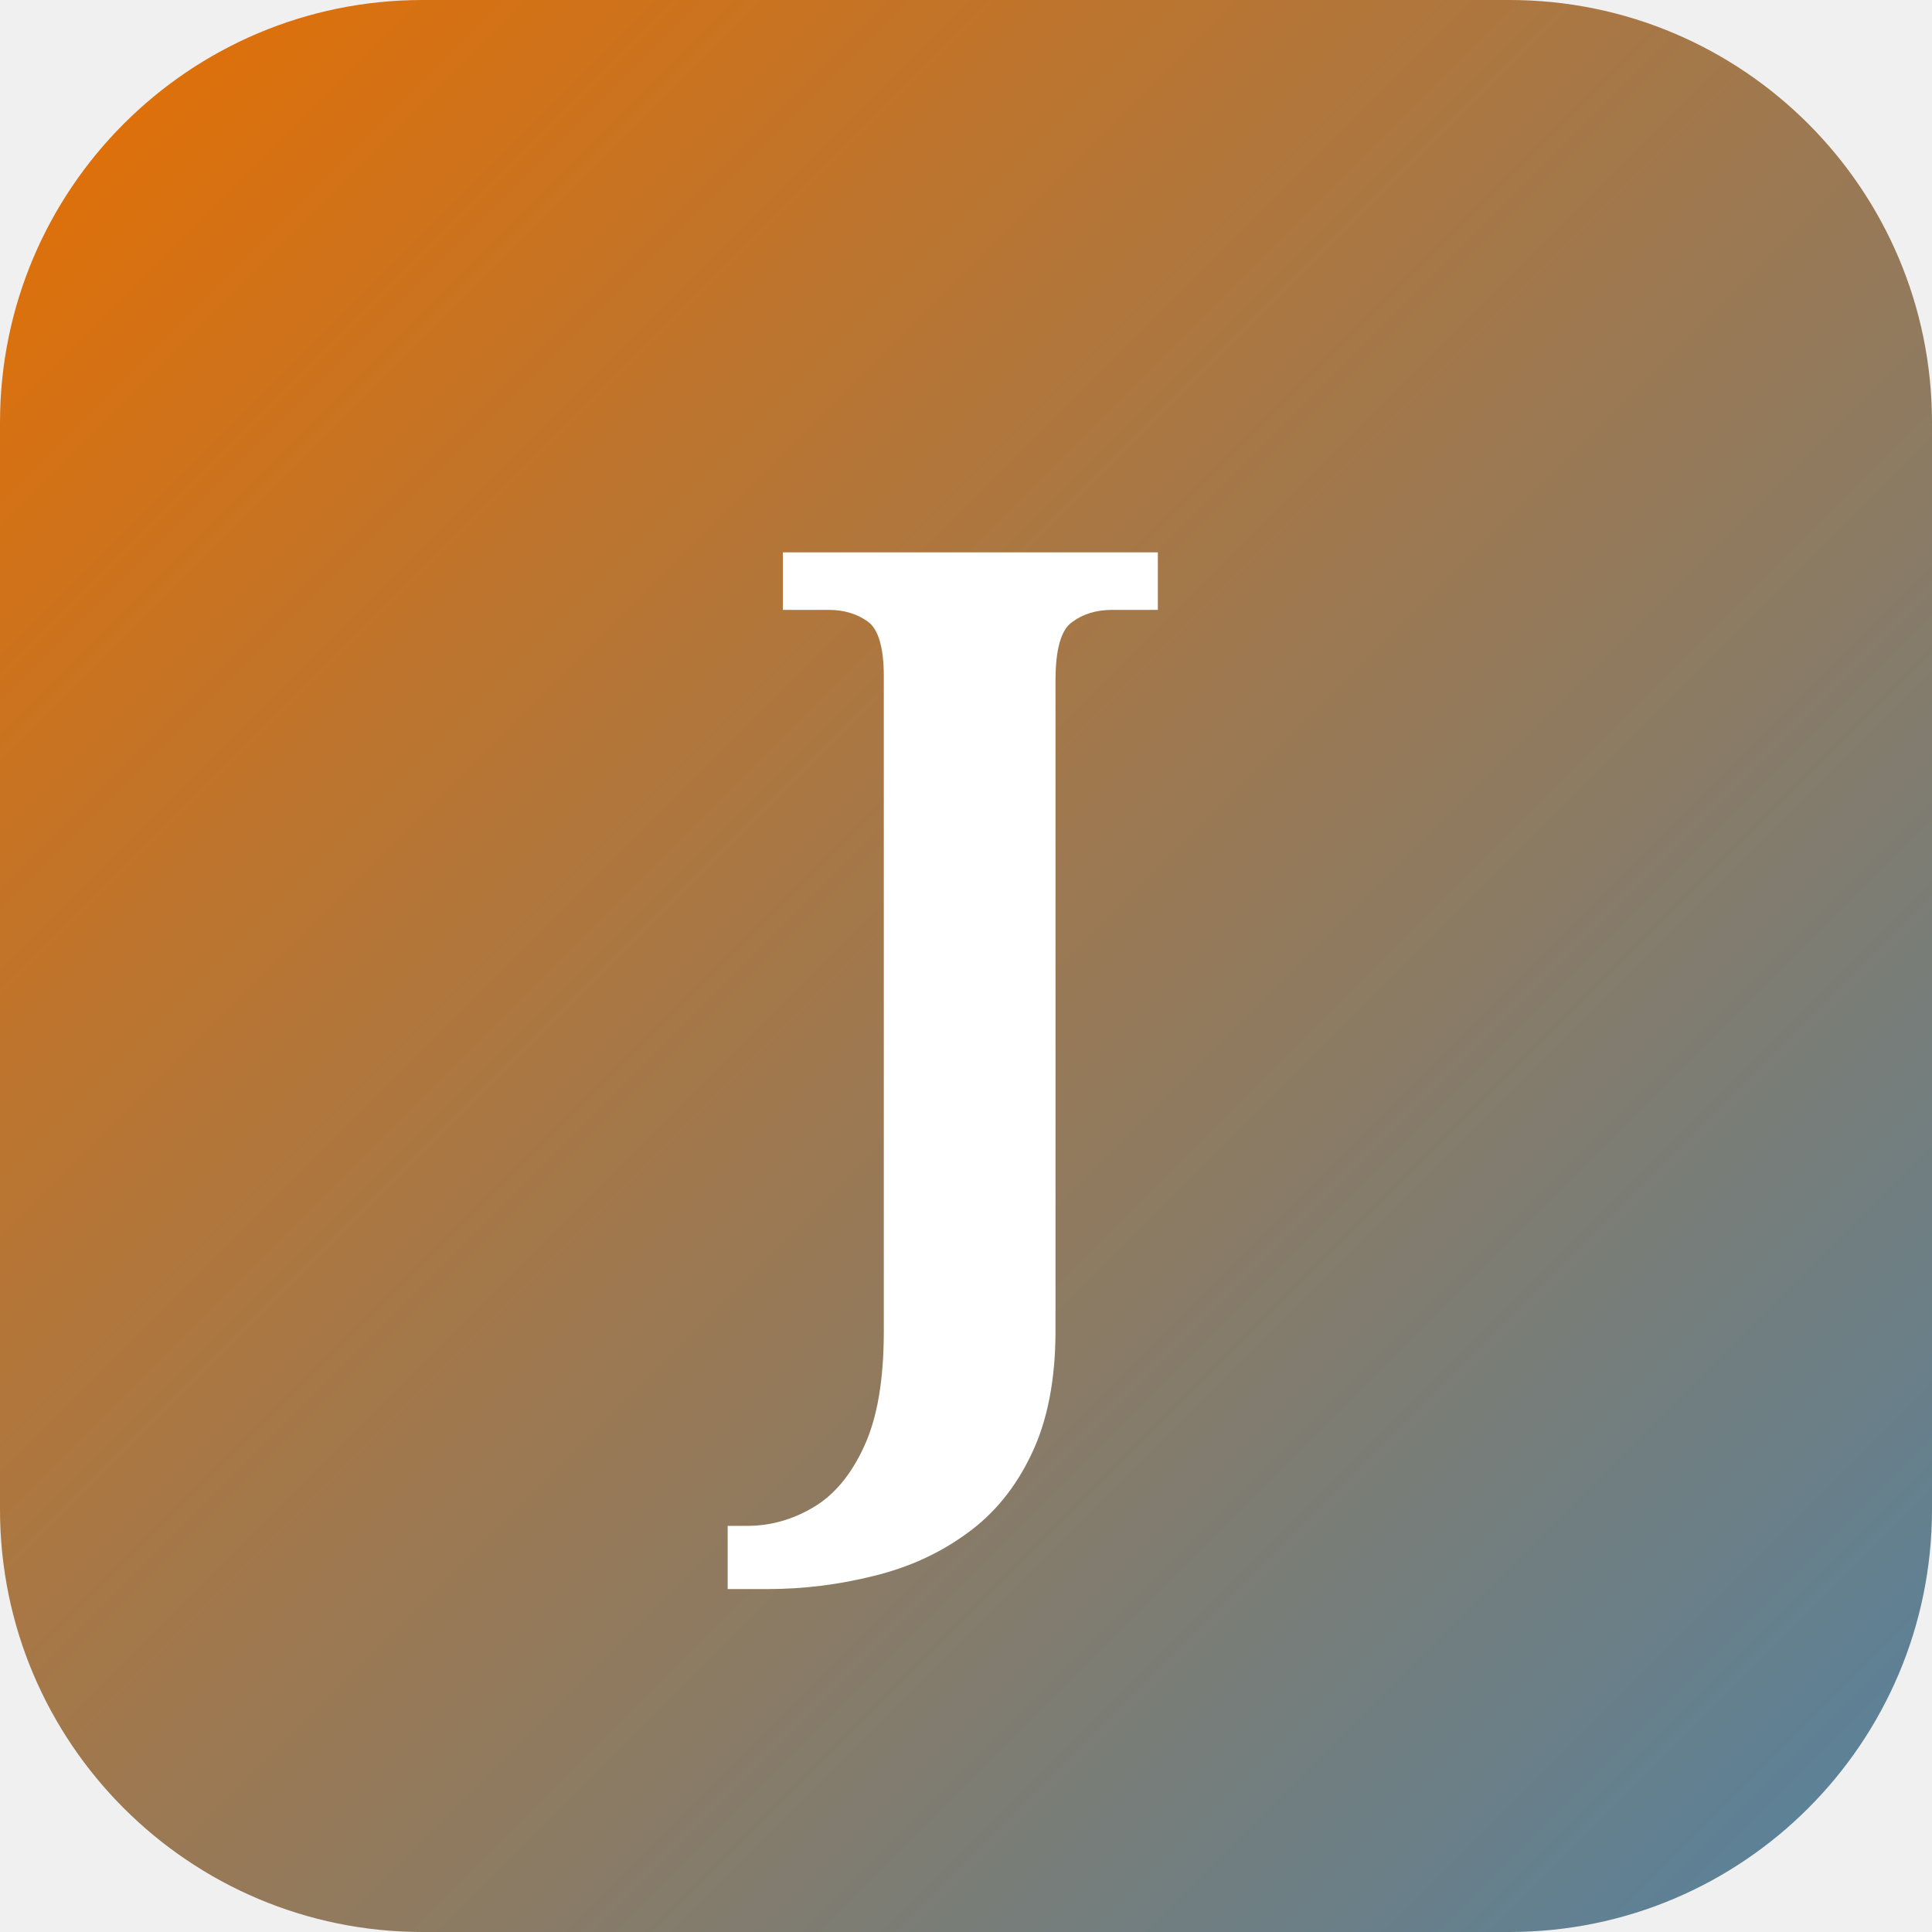
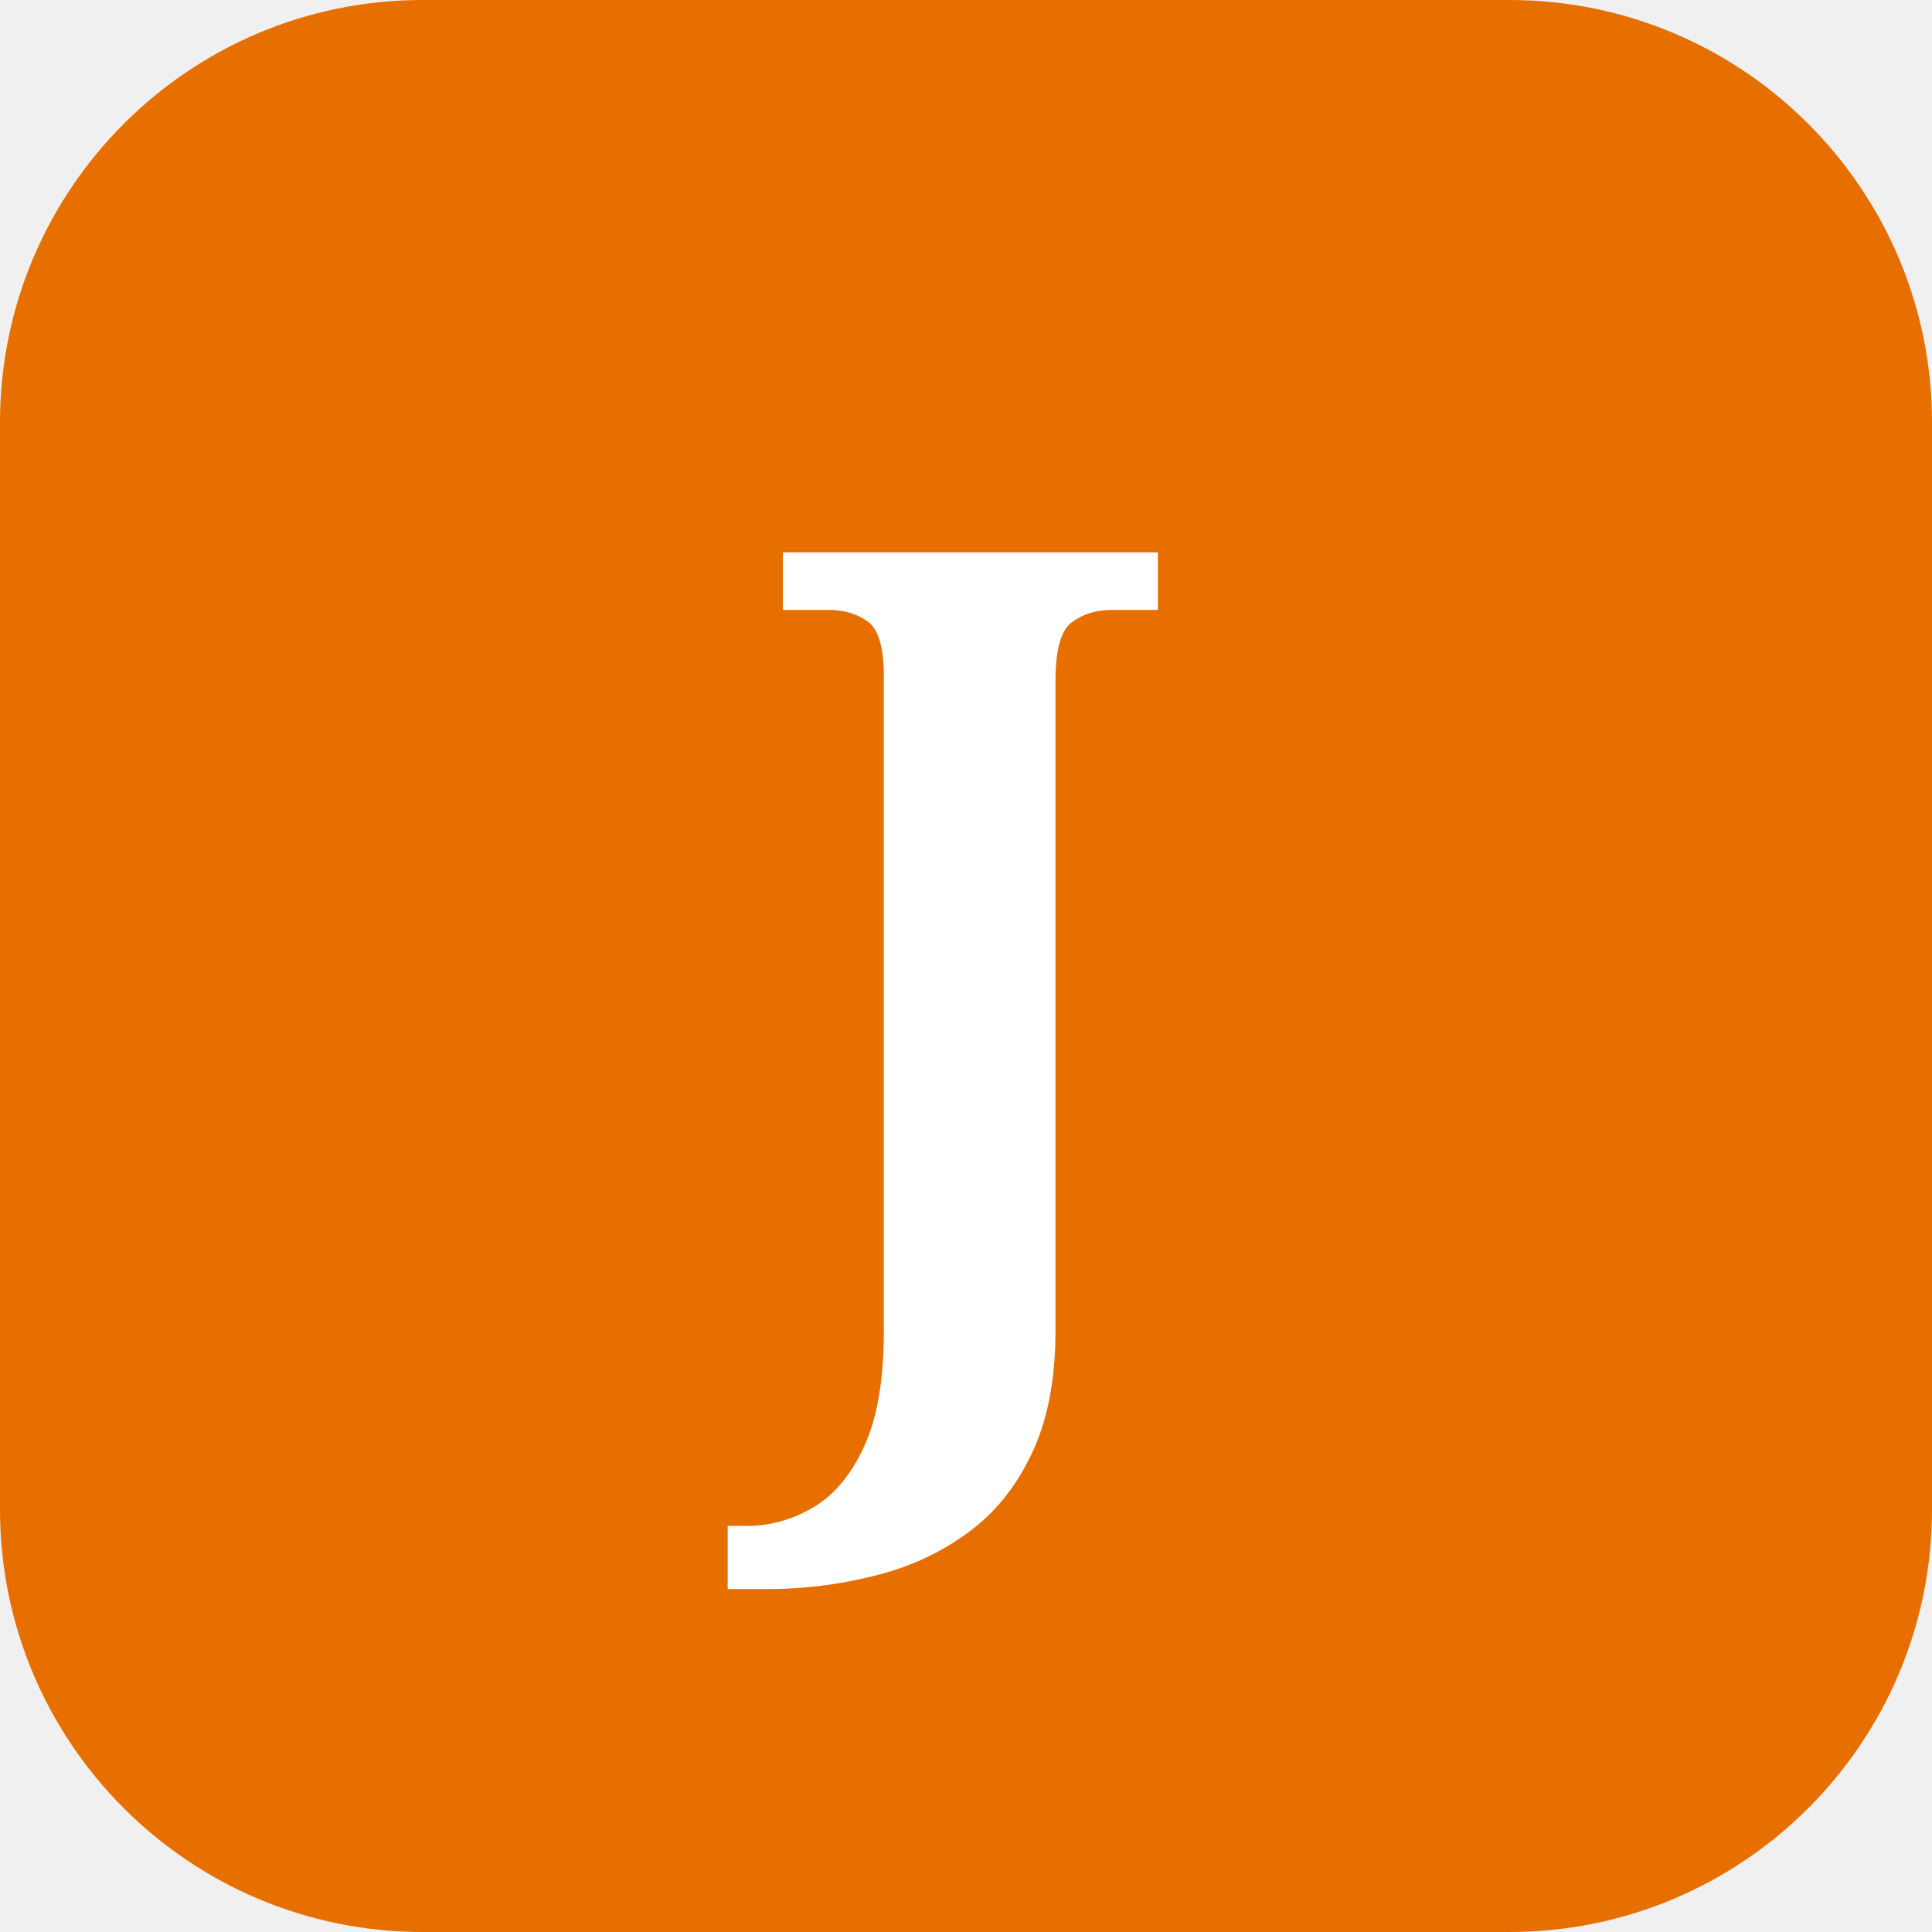
<svg xmlns="http://www.w3.org/2000/svg" viewBox="0 0 64 64">
-   <defs>
-     <linearGradient id="g" x1="0%" y1="0%" x2="100%" y2="100%">
-       <stop offset="0%" style="stop-color:#E76F00" />
-       <stop offset="100%" style="stop-color:#5382A1" />
-     </linearGradient>
-   </defs>
-   <rect width="64" height="64" rx="14" fill="url(#g)" />
+   <rect width="64" height="64" rx="14" fill="#E76F00" />
  <text x="32" y="44" font-family="serif" font-size="36" font-weight="bold" fill="white" text-anchor="middle">J</text>
</svg>
